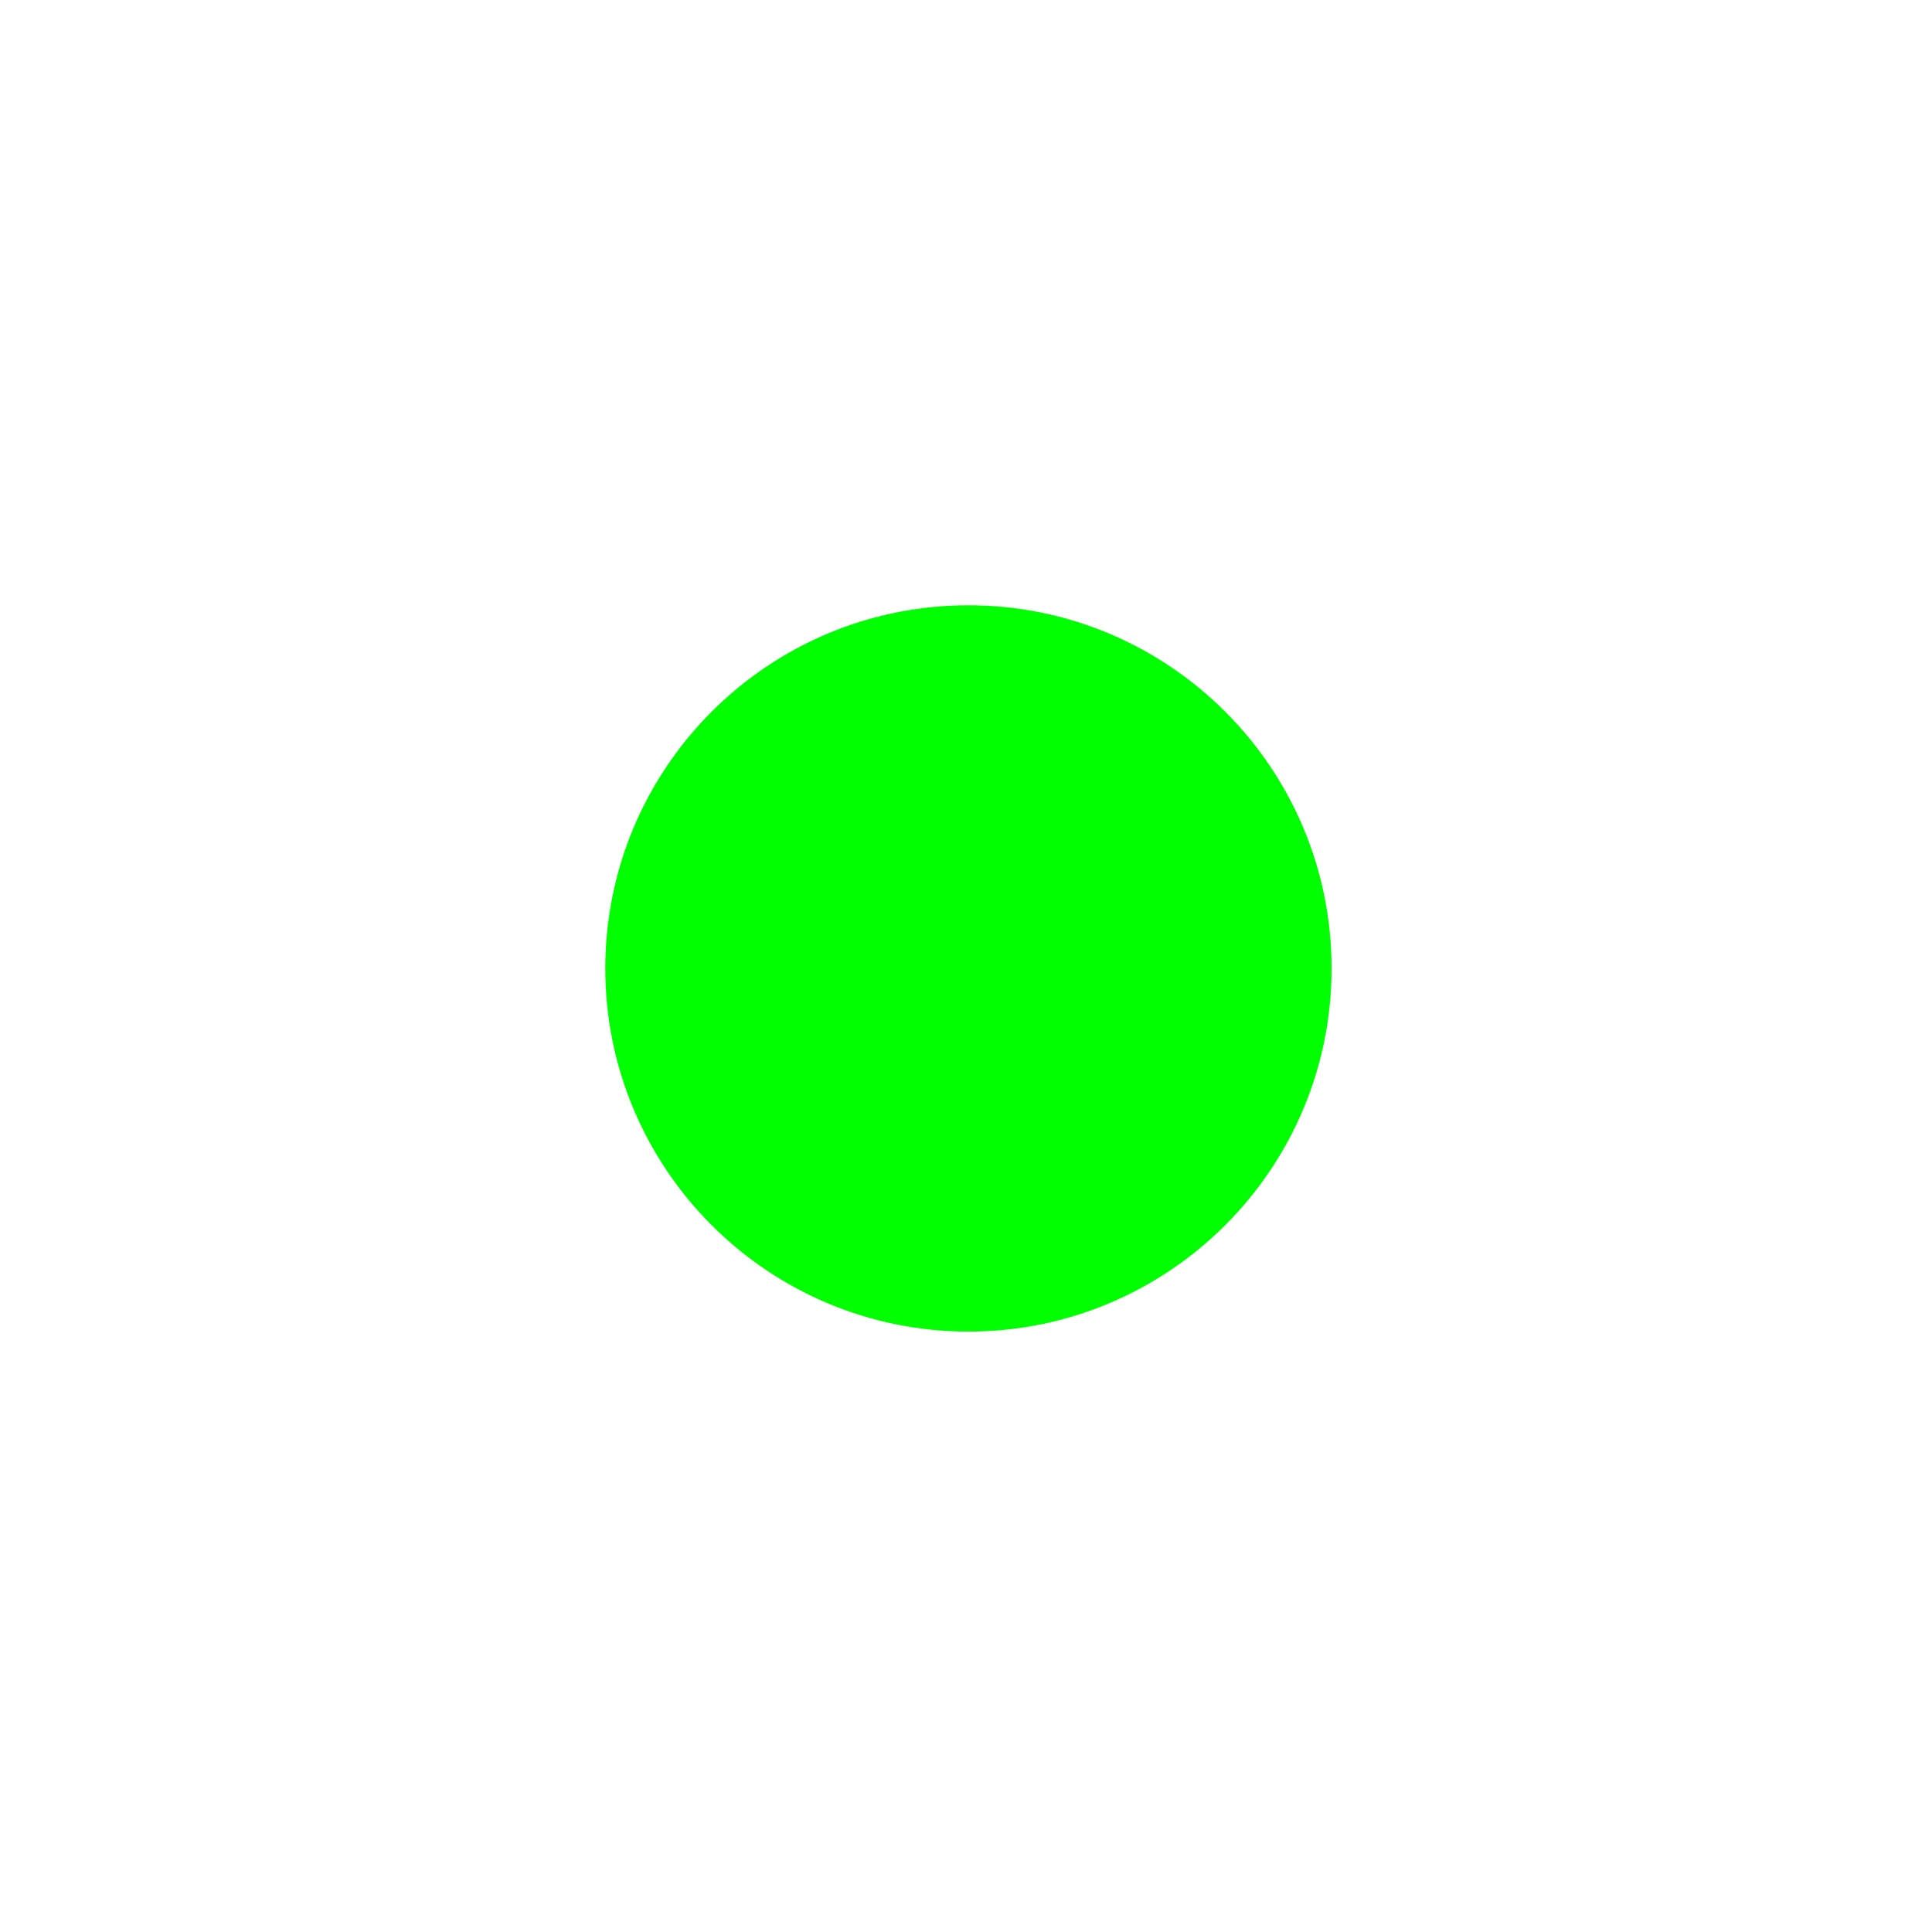
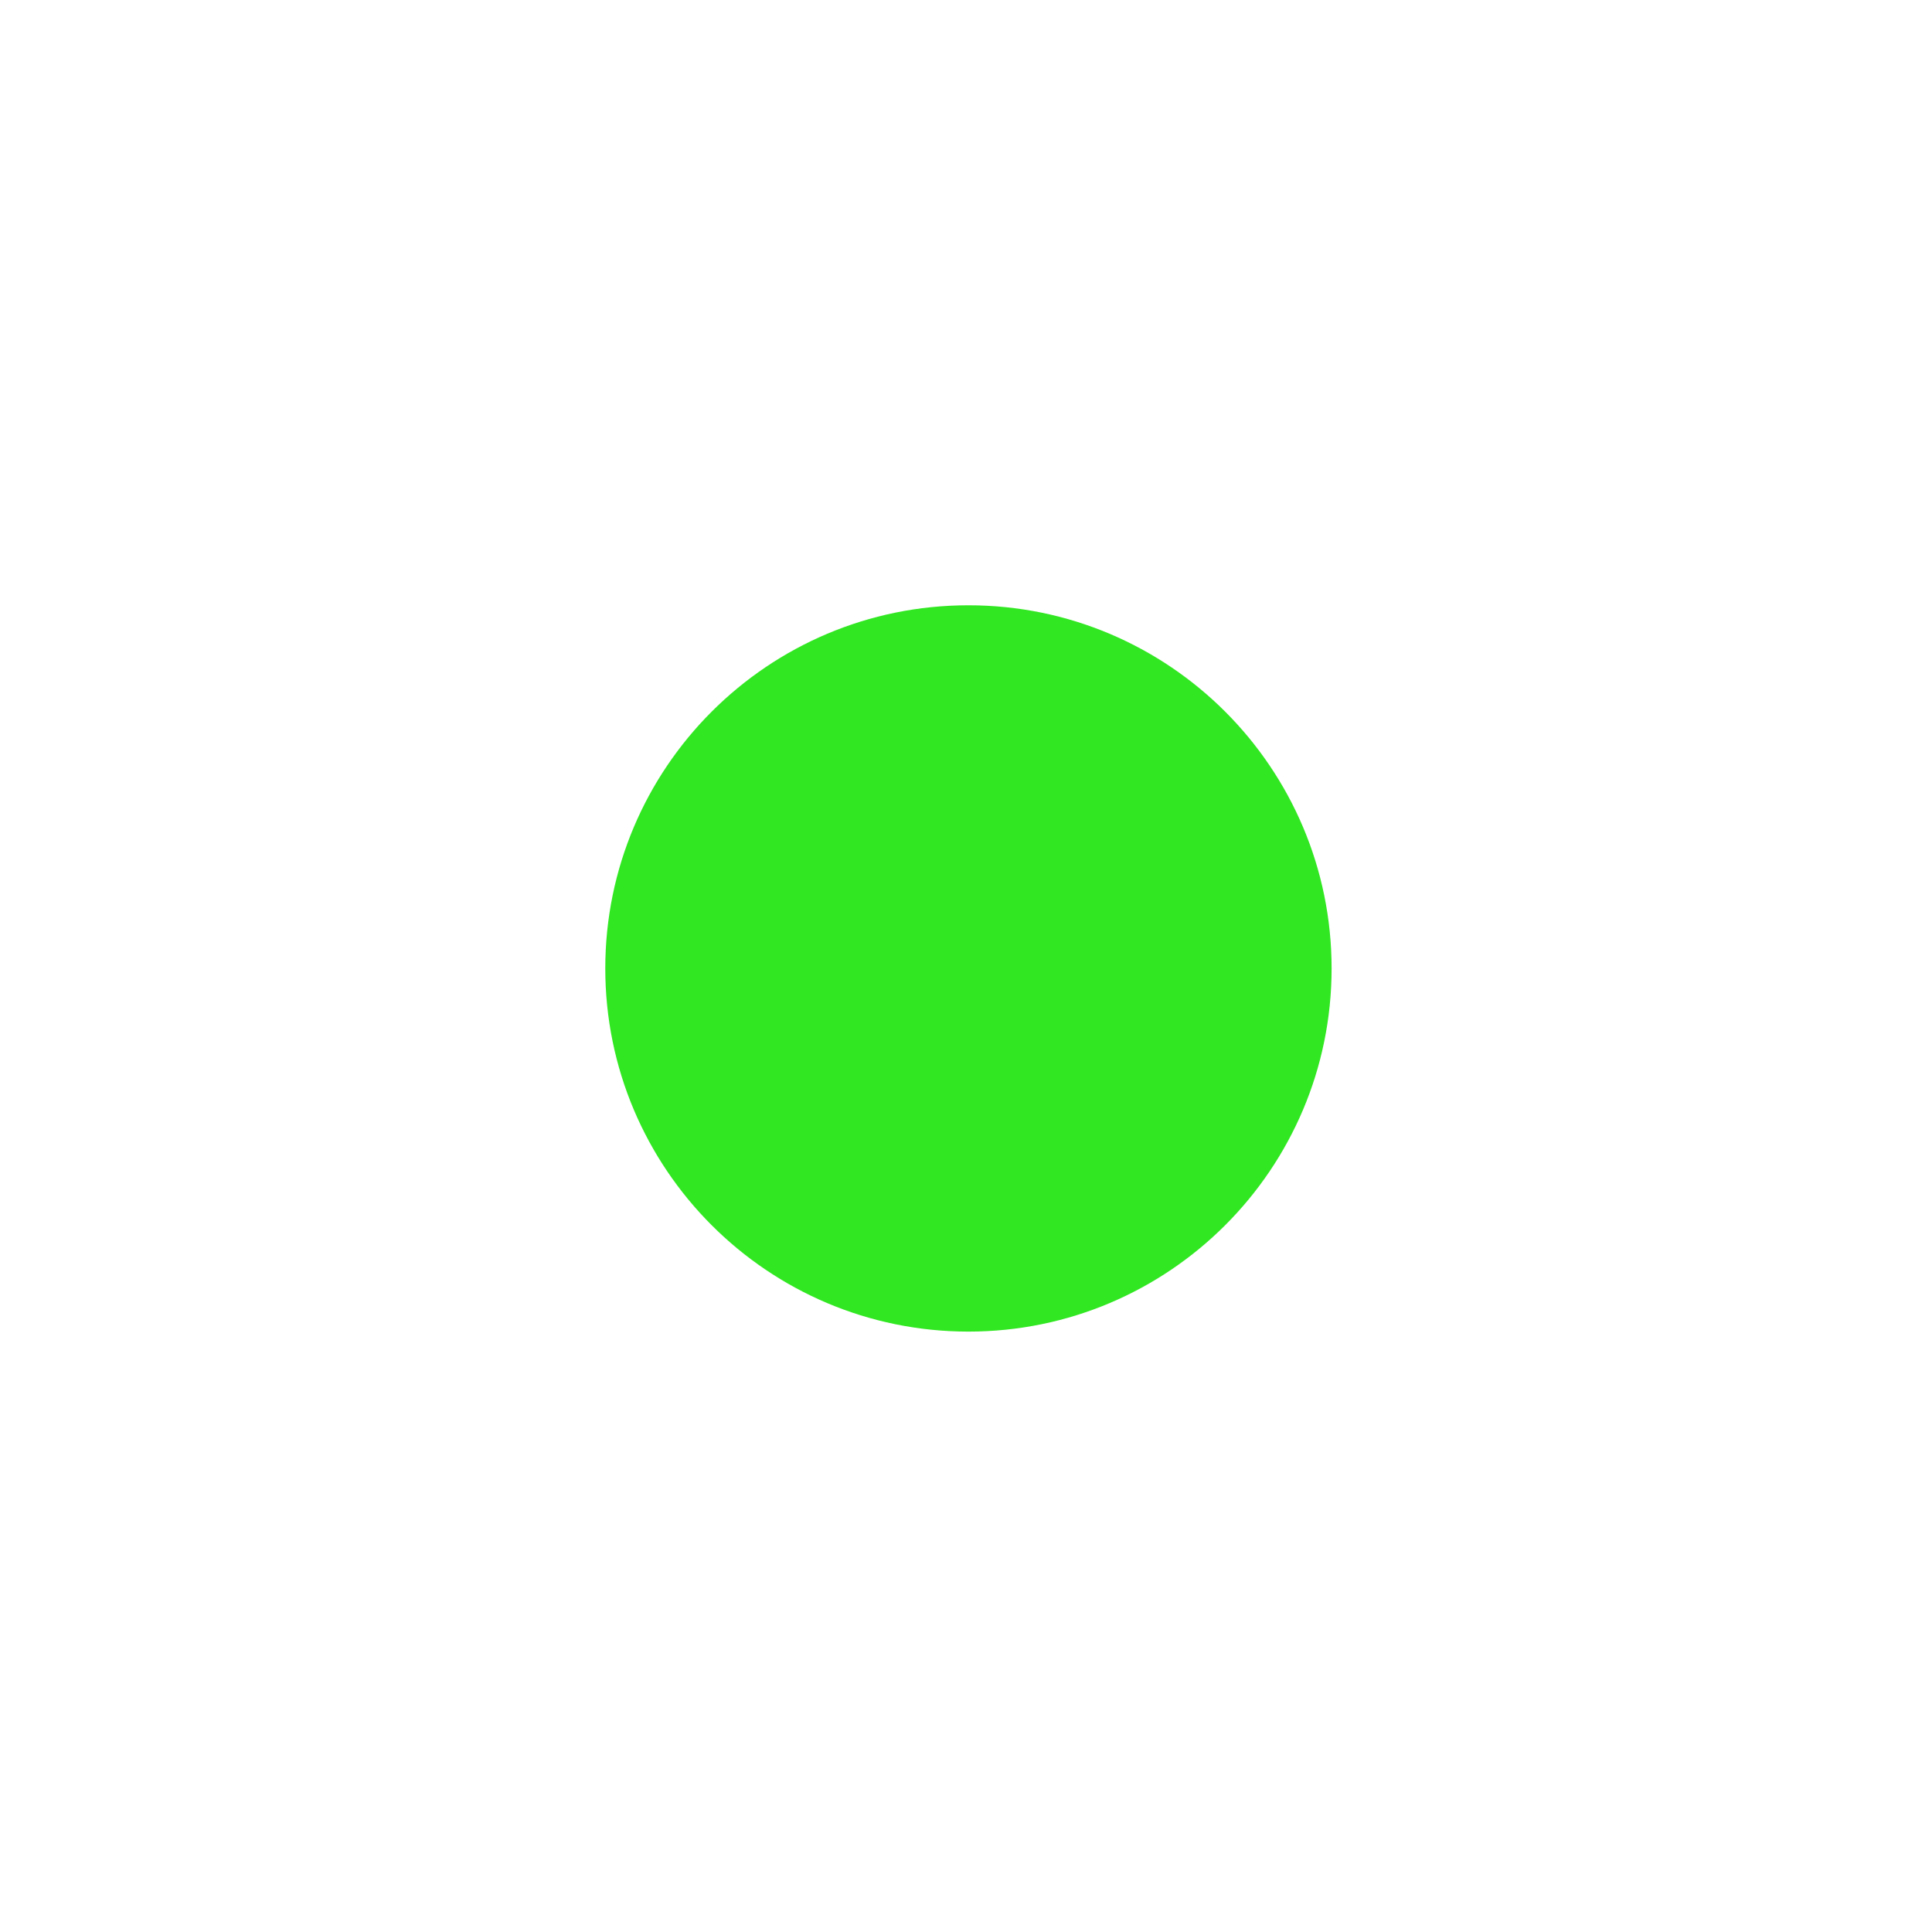
<svg xmlns="http://www.w3.org/2000/svg" width="133pt" height="133pt" viewBox="0 0 133 133" version="1.1">
  <g id="surface1">
-     <path style=" stroke:none;fill-rule:nonzero;fill:#00ff00;fill-opacity:1;" d="M 91.668 66.668 C 91.668 80.469 80.469 91.668 66.668 91.668 C 52.863 91.668 41.668 80.469 41.668 66.668 C 41.668 52.863 52.863 41.668 66.668 41.668 C 80.469 41.668 91.668 52.863 91.668 66.668 Z M 91.668 66.668 " />
+     <path style=" stroke:none;fill-rule:nonzero;fill:#31e722;fill-opacity:1;" d="M 91.668 66.668 C 91.668 80.469 80.469 91.668 66.668 91.668 C 52.863 91.668 41.668 80.469 41.668 66.668 C 41.668 52.863 52.863 41.668 66.668 41.668 C 80.469 41.668 91.668 52.863 91.668 66.668 Z M 91.668 66.668 " />
  </g>
</svg>
